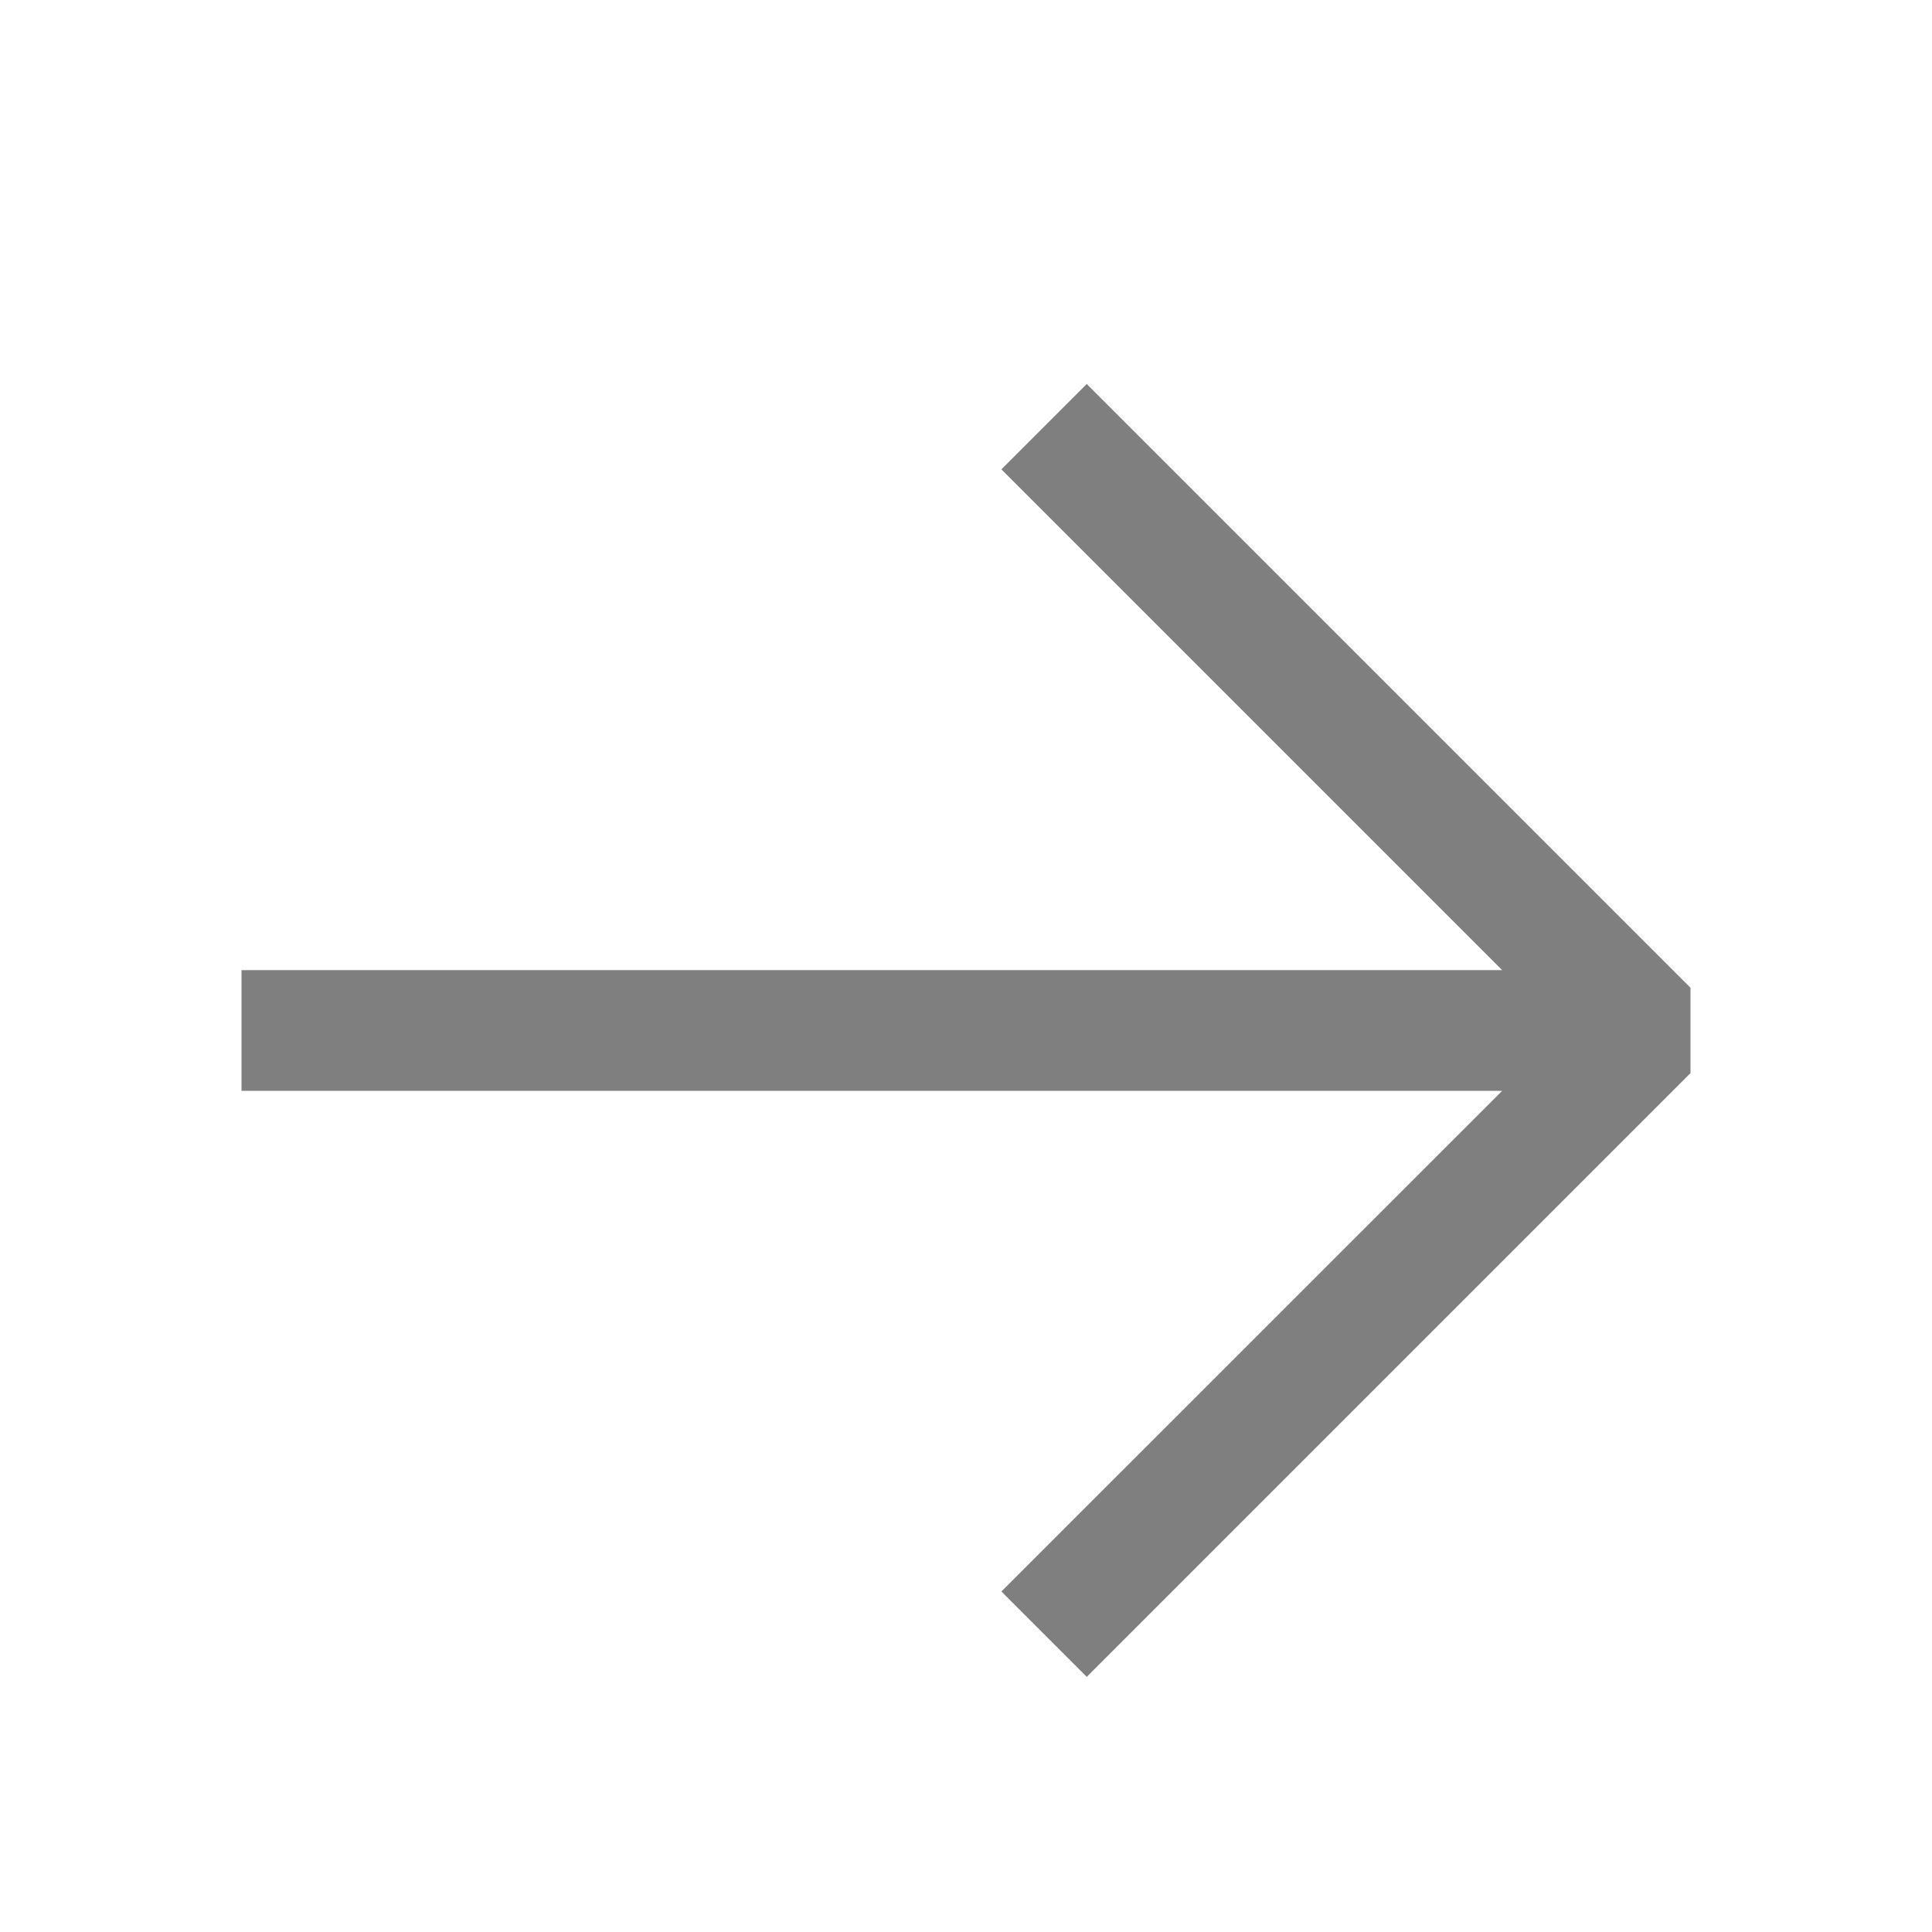
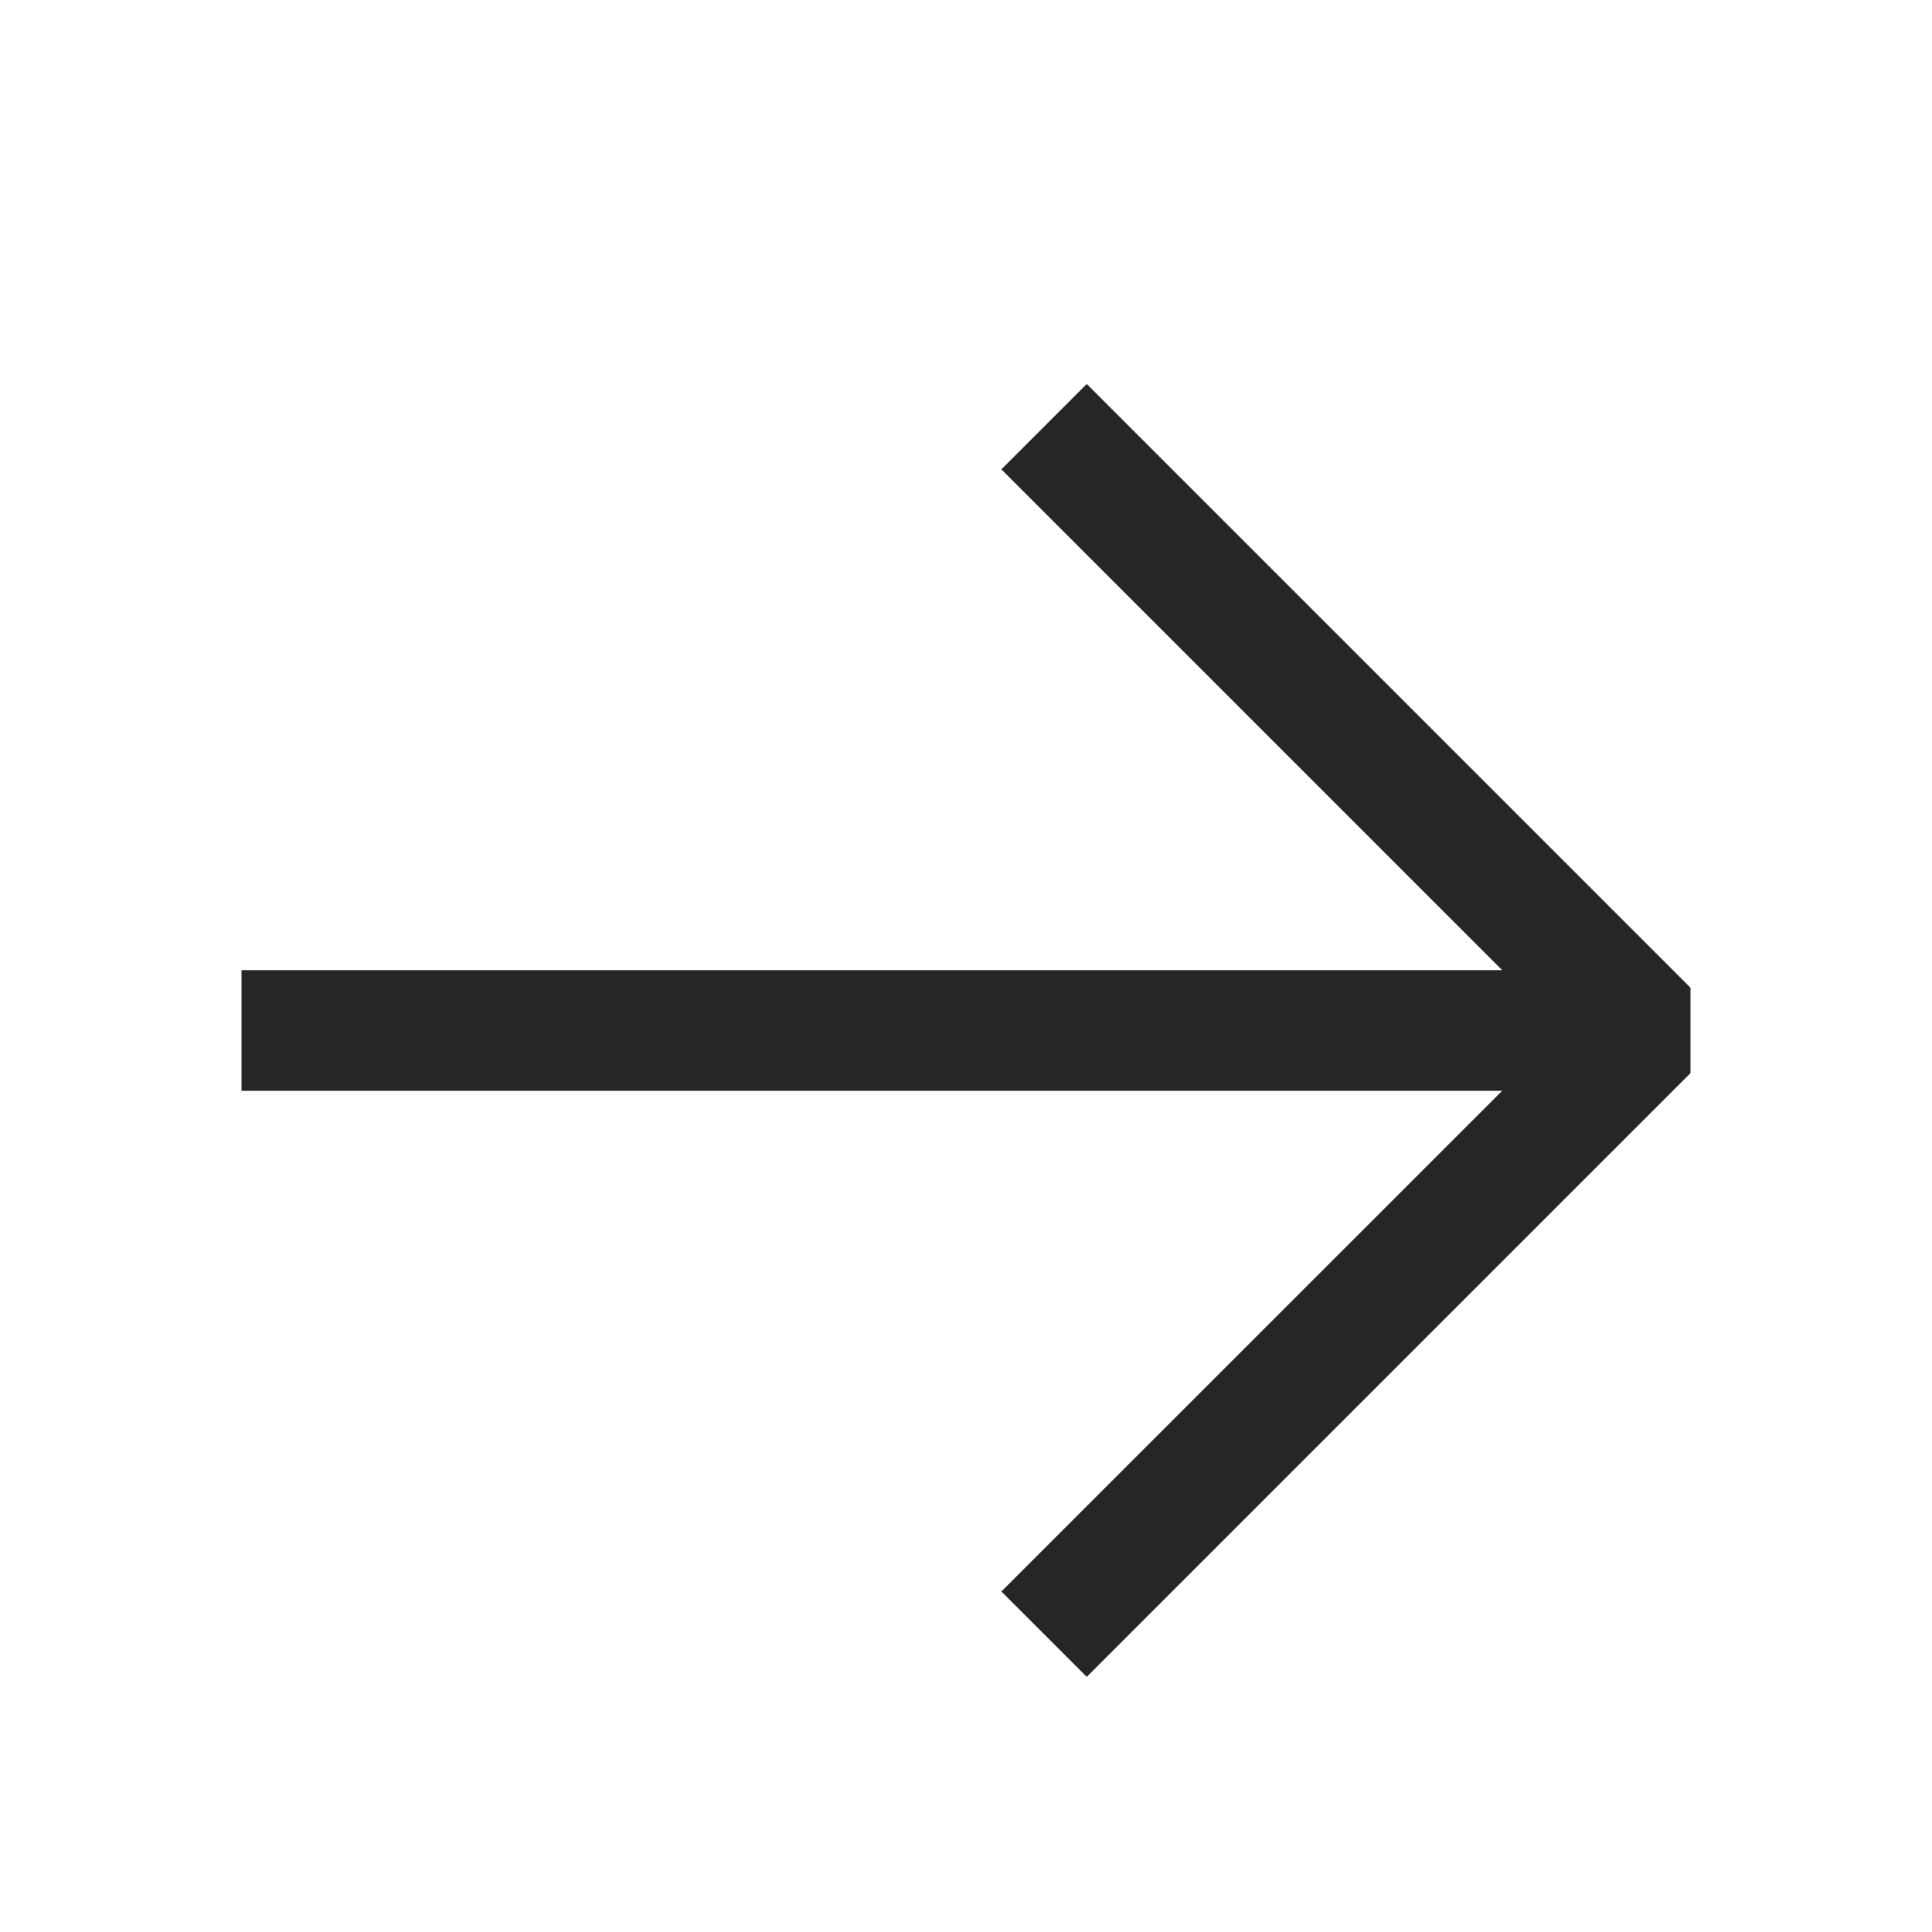
<svg xmlns="http://www.w3.org/2000/svg" width="16" height="16" viewBox="0 0 16 16">
-   <path fill-rule="evenodd" clip-rule="evenodd" d="M9 13.887L14 8.887L14 8.18L9 3.18L8.293 3.887L12.44 8.034L2 8.034L2 9.034L12.44 9.034L8.293 13.18L9 13.887Z" fill="rgb(0, 0, 0)" style="opacity: 0.5" />
+   <path fill-rule="evenodd" clip-rule="evenodd" d="M9 13.887L14 8.887L14 8.18L9 3.18L8.293 3.887L12.44 8.034L2 8.034L2 9.034L12.44 9.034L8.293 13.18L9 13.887Z" fill="rgb(0, 0, 0)" style="opacity: 0.85" />
</svg>
